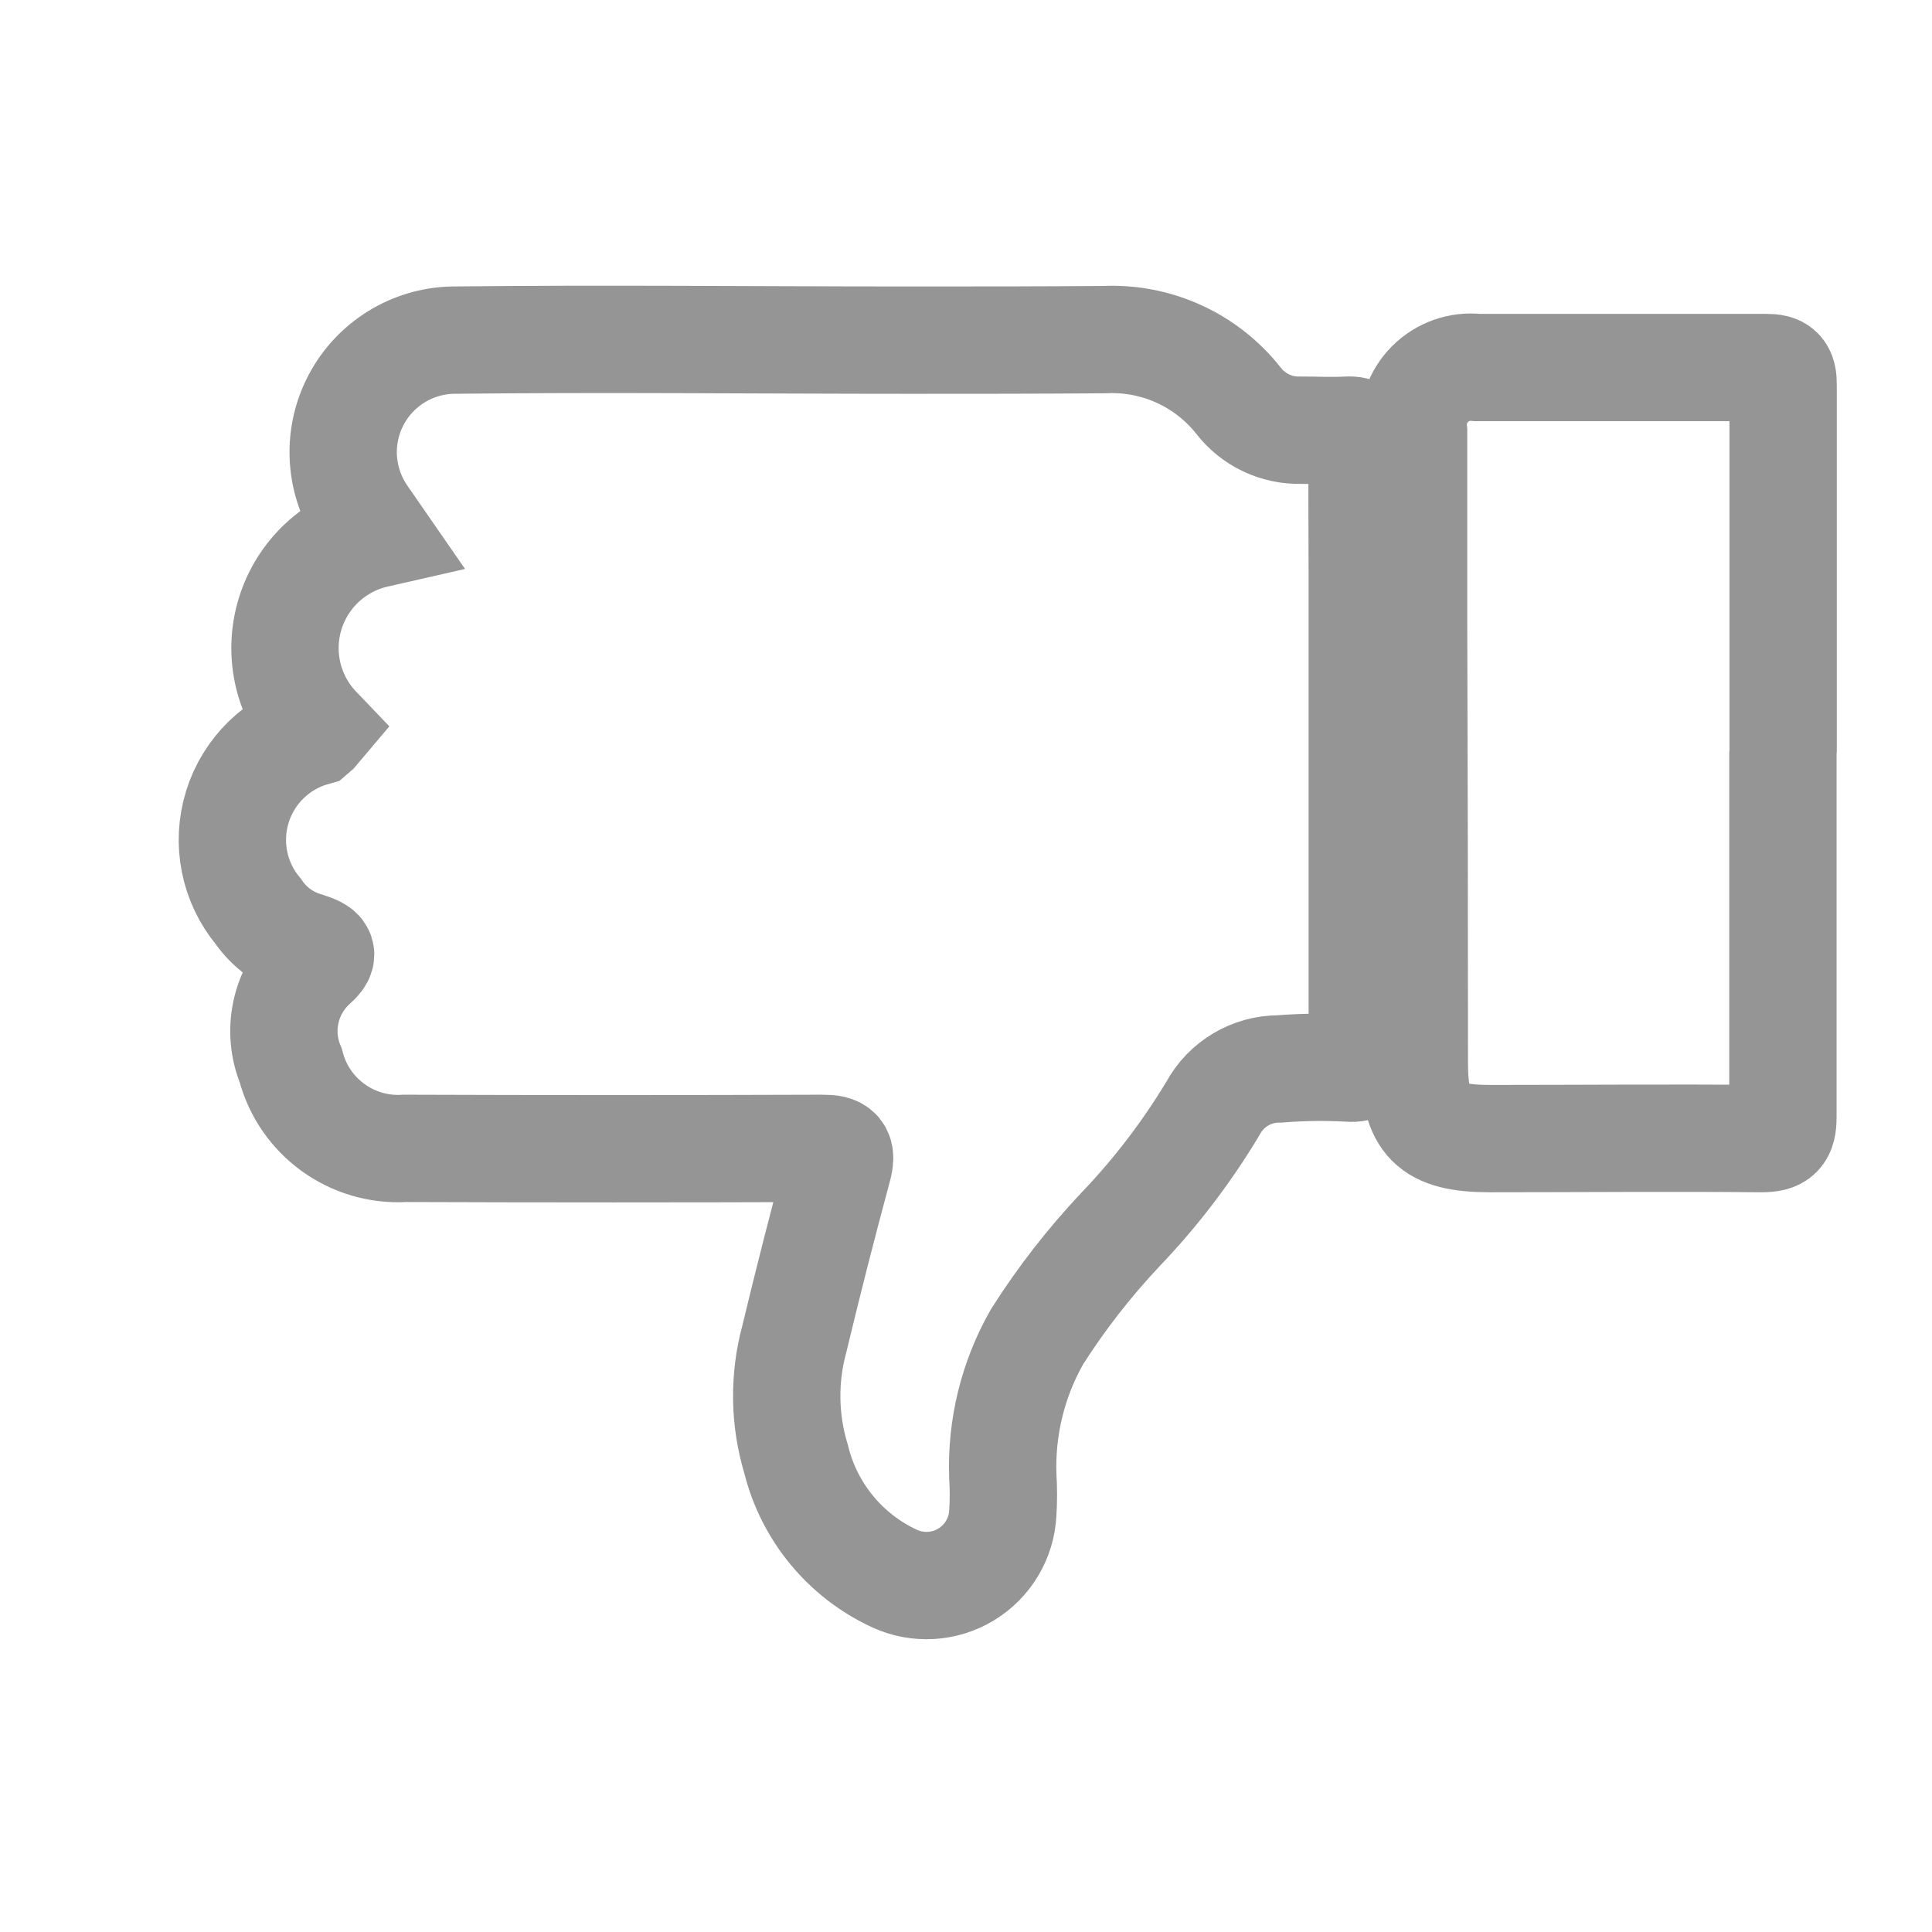
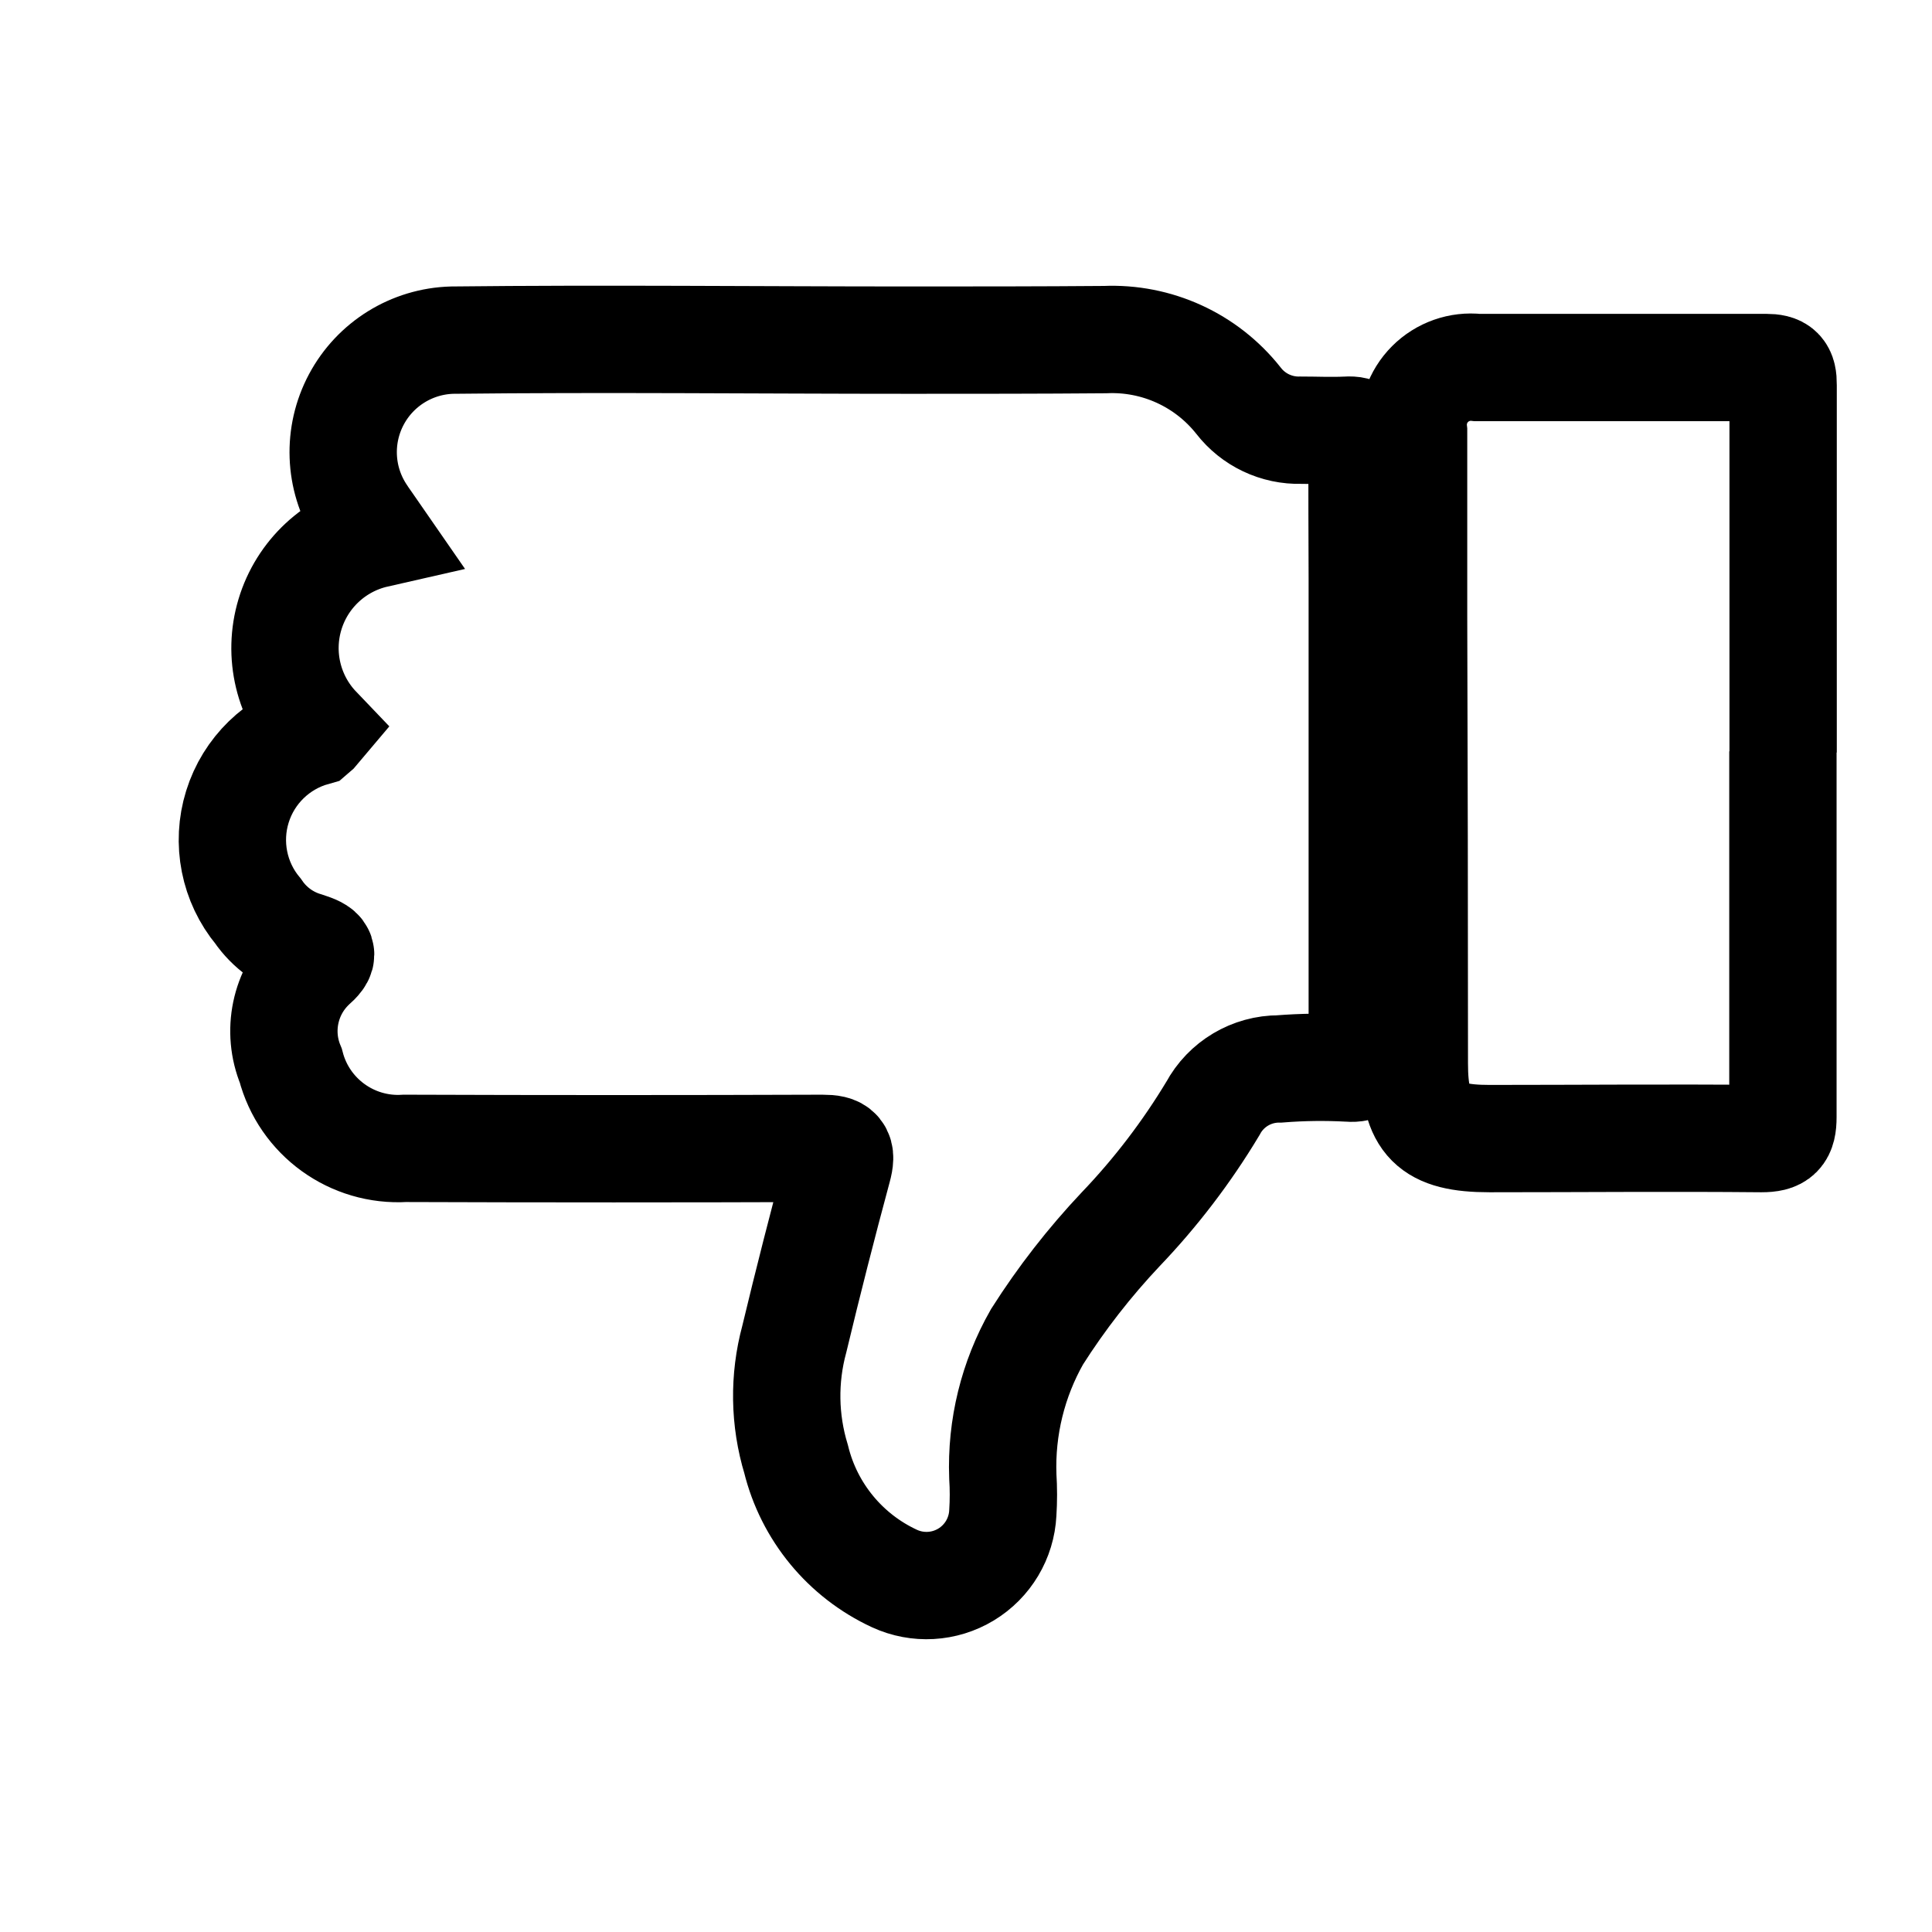
<svg xmlns="http://www.w3.org/2000/svg" id="싫어요_아이콘" width="18" height="18" viewBox="0 0 18 18">
  <defs>
    <style>
-             .cls-2{fill:none;stroke:#959595;stroke-miterlimit:10}
+             .cls-2{fill:none;stroke:currentcolor;stroke-miterlimit:10}
        </style>
  </defs>
  <path id="사각형_237" fill="rgba(255,255,255,0)" d="M0 0H18V18H0z" />
  <path id="패스_781" d="M752.48 72.3a1.088 1.088 0 0 1 .545-1.813c-.049-.071-.1-.138-.144-.208a1.044 1.044 0 0 1 .854-1.6c1.422-.016 2.844 0 4.267 0 .605 0 1.211 0 1.816-.005a1.5 1.5 0 0 1 1.243.568.71.71 0 0 0 .582.276c.143 0 .286.007.428 0 .117-.008.145.038.144.148-.005.411 0 .823 0 1.234v4.434c0 .086 0 .137-.125.127a4.843 4.843 0 0 0-.647.008.7.7 0 0 0-.62.369 6.391 6.391 0 0 1-.86 1.126 6.682 6.682 0 0 0-.778 1 2.444 2.444 0 0 0-.319 1.3 2.662 2.662 0 0 1 0 .342.712.712 0 0 1-1.009.611 1.664 1.664 0 0 1-.917-1.113 2.025 2.025 0 0 1-.017-1.117q.192-.8.406-1.593c.041-.15.01-.185-.143-.185q-1.945.007-3.89 0a1.033 1.033 0 0 1-1.064-.771.84.84 0 0 1 .194-.927c.128-.112.11-.137-.053-.19a.816.816 0 0 1-.445-.321 1.041 1.041 0 0 1 .519-1.667.263.263 0 0 0 .033-.033z" class="cls-2" transform="translate(-749.523 -65.51)" />
  <path id="패스_782" d="M785.223 72.946v3.408c0 .157-.042.2-.2.2-.844-.008-1.69 0-2.534 0-.544 0-.7-.158-.7-.7q0-2.079-.007-4.159v-1.73a.537.537 0 0 1 .593-.595h2.689c.129 0 .162.035.161.162v3.425z" class="cls-2" transform="translate(-768.612 -65.946)" />
</svg>
